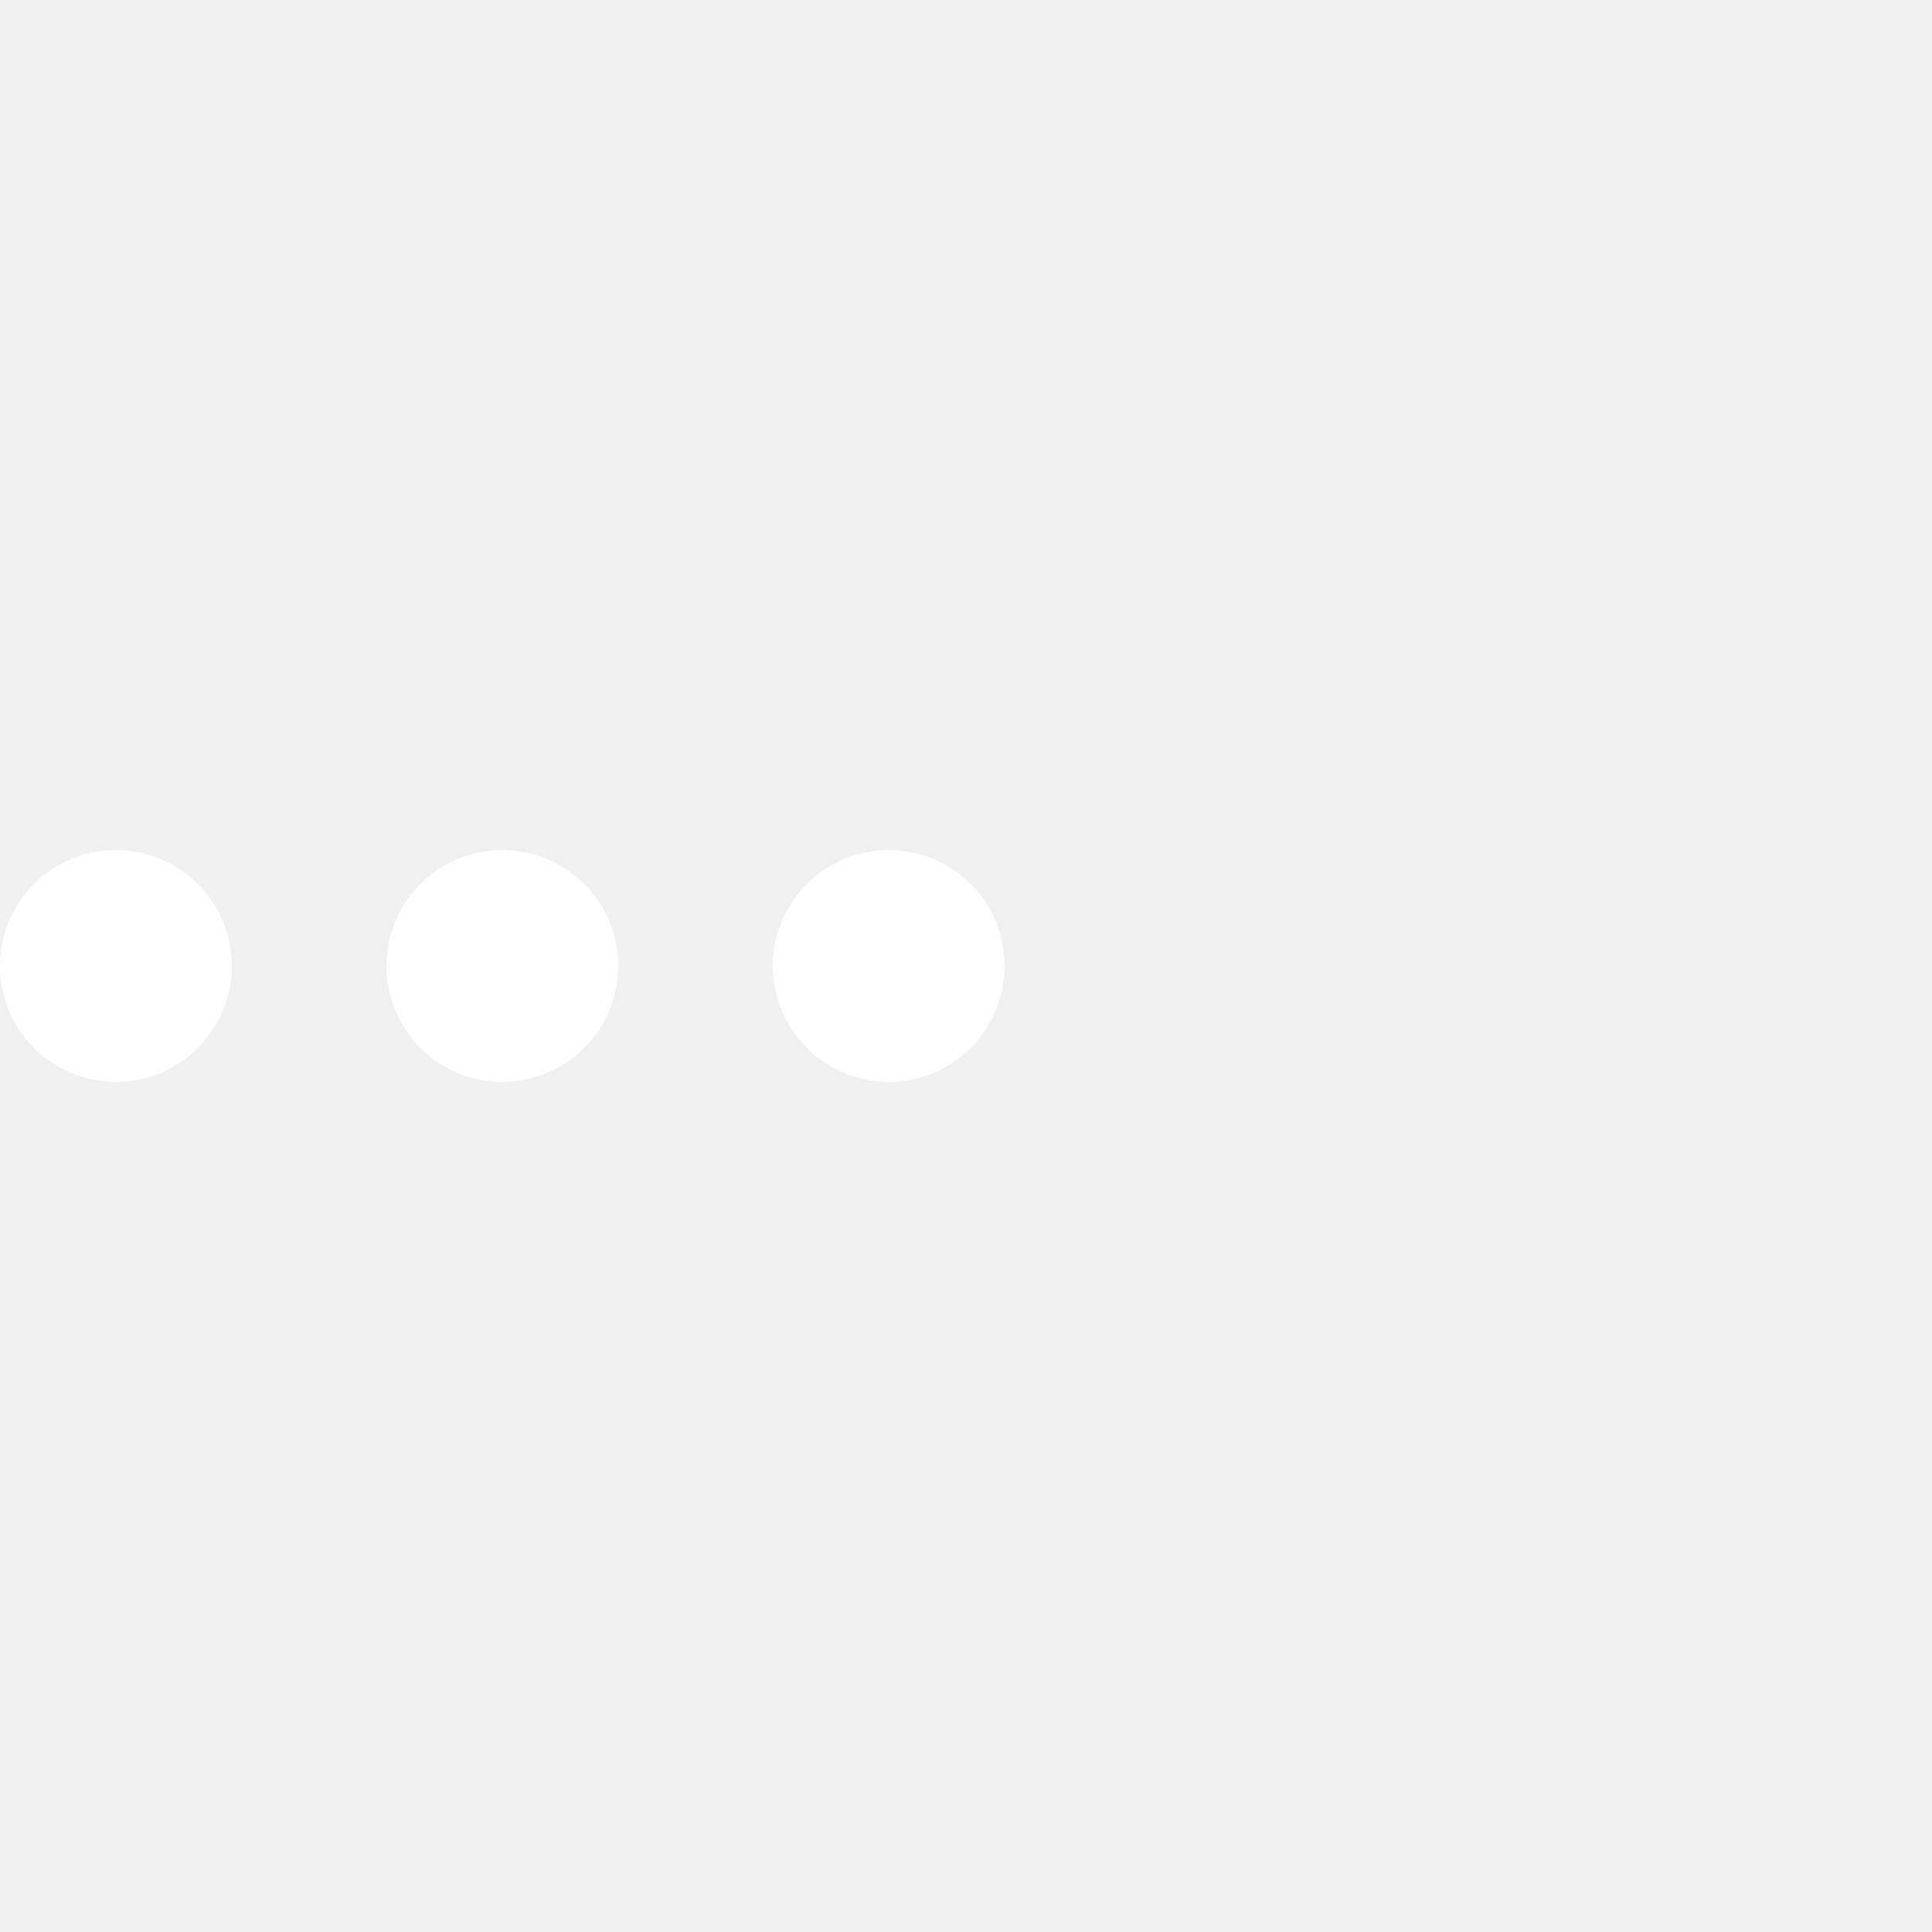
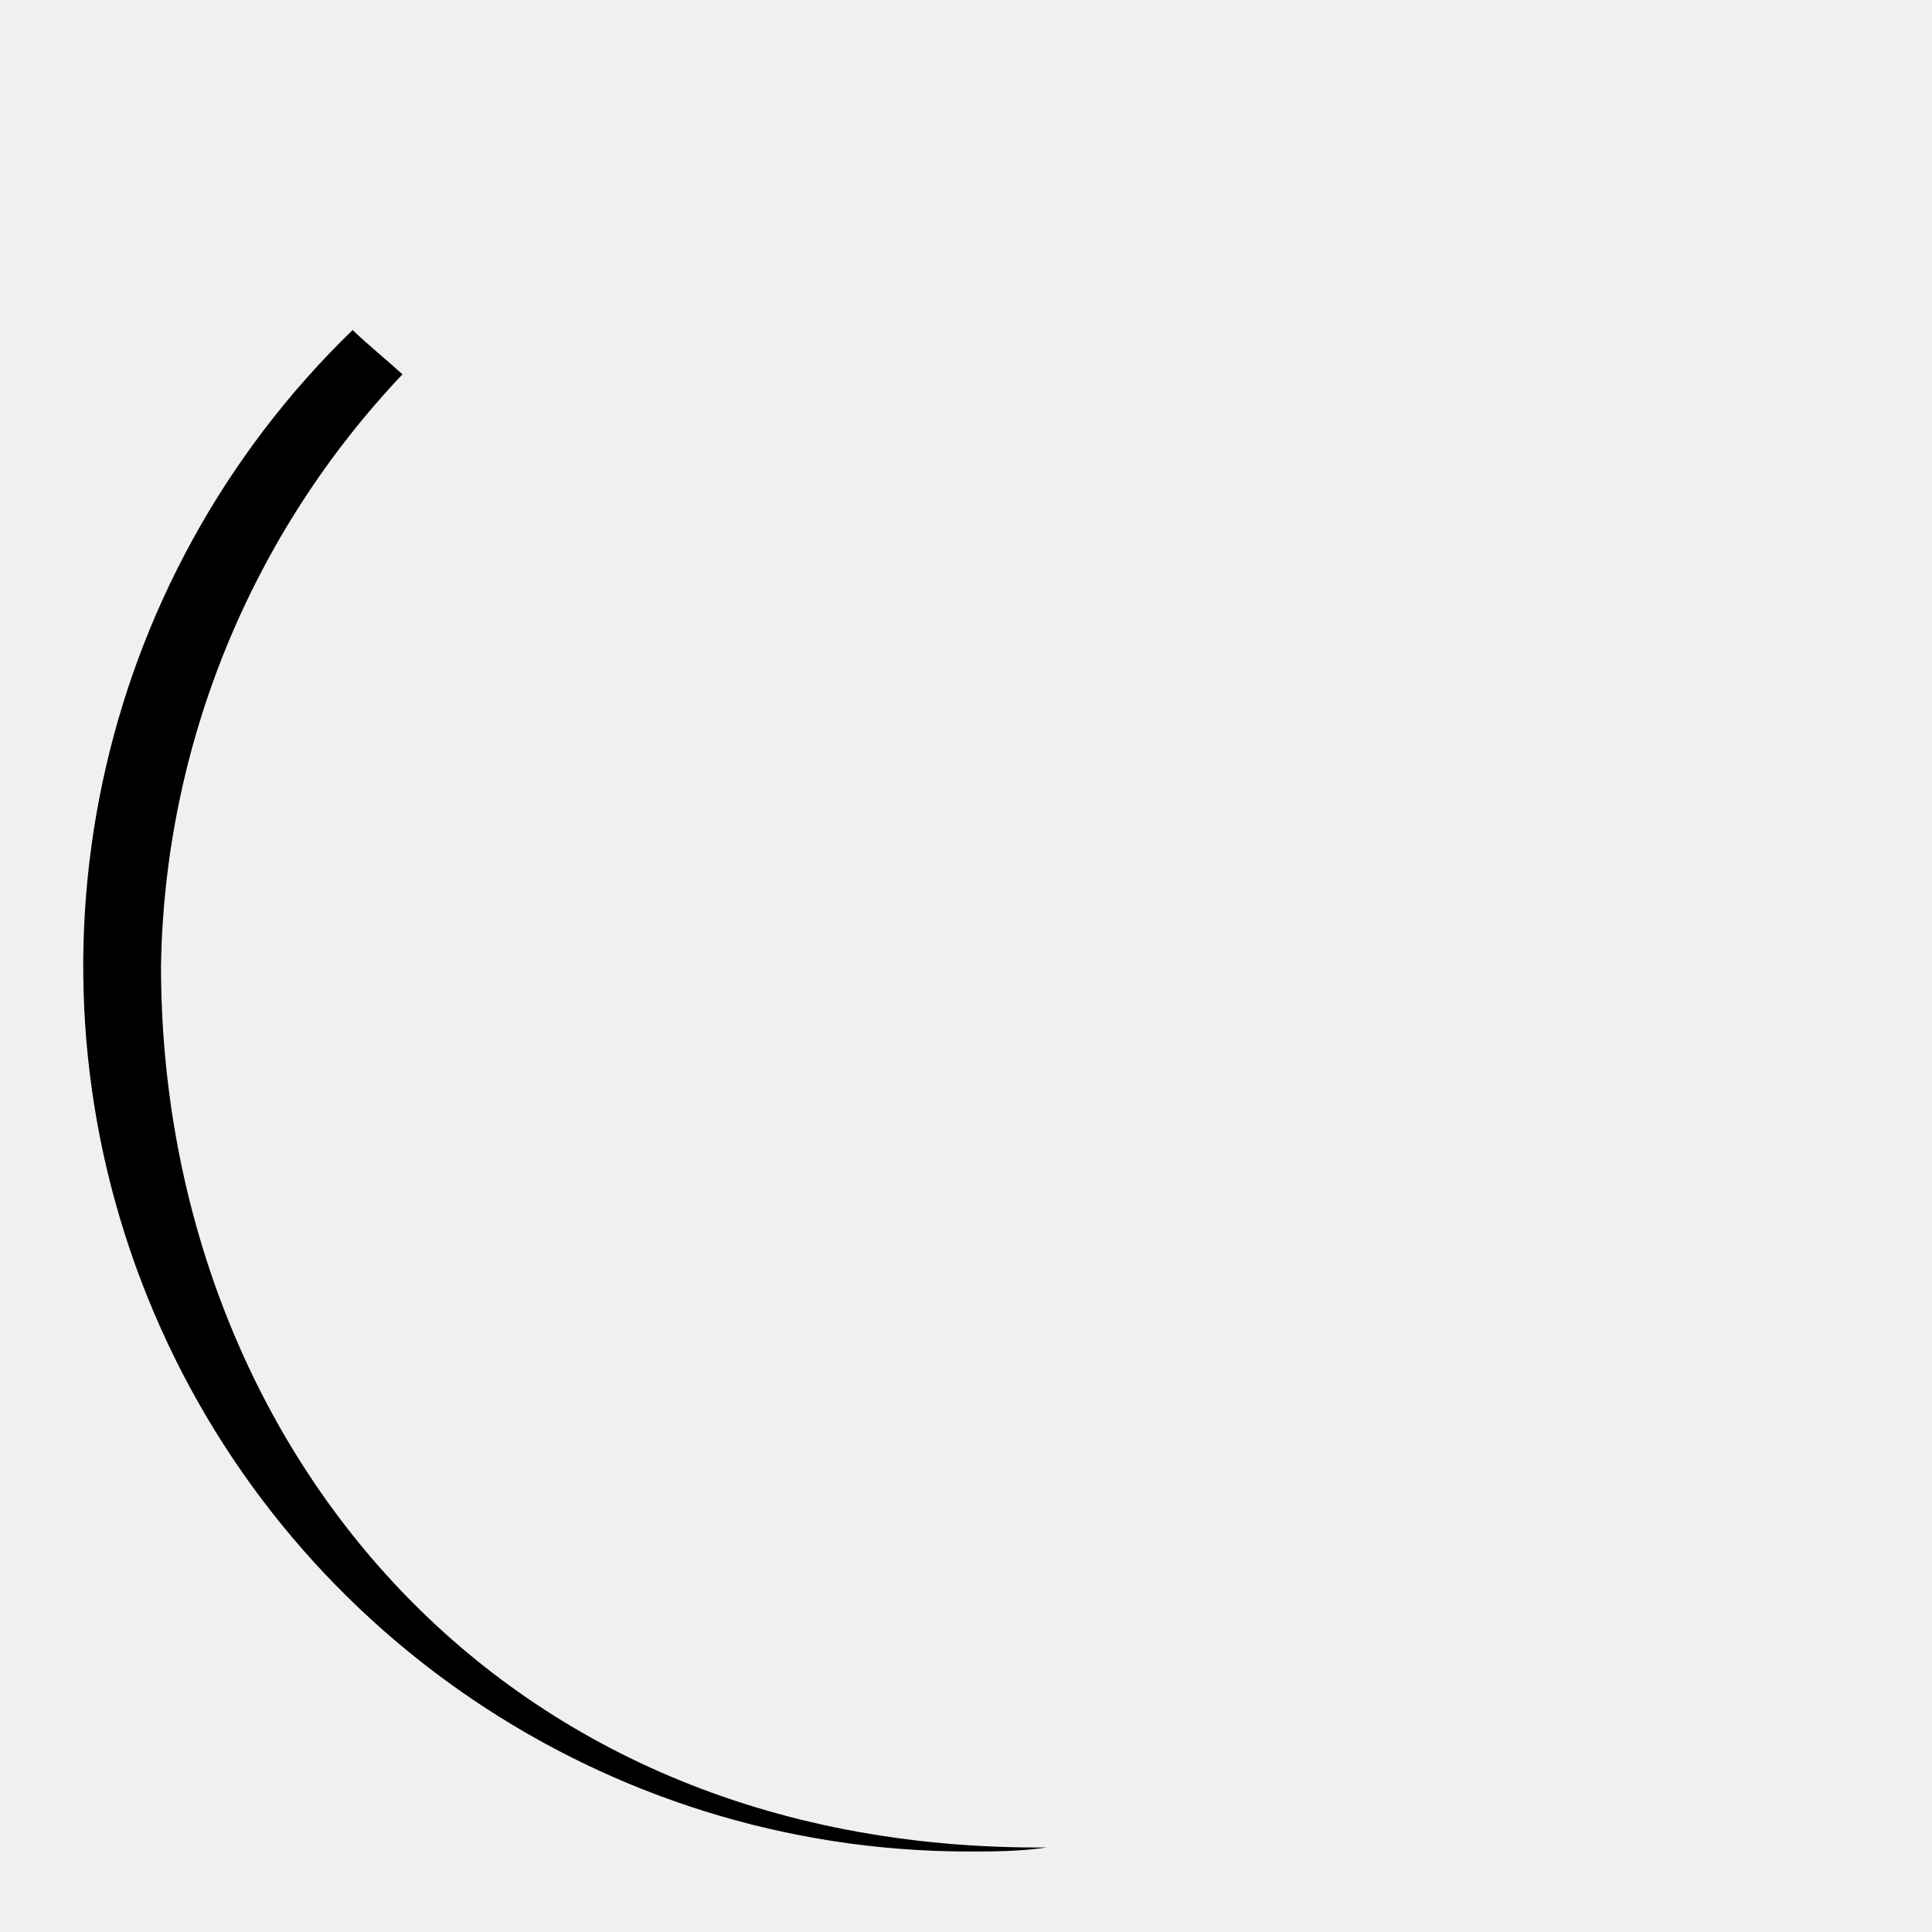
- <svg xmlns="http://www.w3.org/2000/svg" version="1.1" id="L4" x="0px" y="0px" viewBox="0 0 100 100" enable-background="new 0 0 0 0" xml:space="preserve">
-   <circle fill="#fff" stroke="none" cx="6" cy="50" r="6">
-     <animate attributeName="opacity" dur="1s" values="0;1;0" repeatCount="indefinite" begin="0.1" />
-   </circle>
-   <circle fill="#fff" stroke="none" cx="26" cy="50" r="6">
-     <animate attributeName="opacity" dur="1s" values="0;1;0" repeatCount="indefinite" begin="0.2" />
-   </circle>
-   <circle fill="#fff" stroke="none" cx="46" cy="50" r="6">
-     <animate attributeName="opacity" dur="1s" values="0;1;0" repeatCount="indefinite" begin="0.3" />
-   </circle>
+ <svg xmlns="http://www.w3.org/2000/svg" viewBox="0 0 24 24">
+   <path class="spinner_Pcrv" d="M2,12A10.94,10.94,0,0,1,5,4.65c-.21-.19-.42-.36-.62-.55h0A11,11,0,0,0,12,23c.34,0,.67,0,1-.05C6,23,2,17.74,2,12Z" />
</svg>
